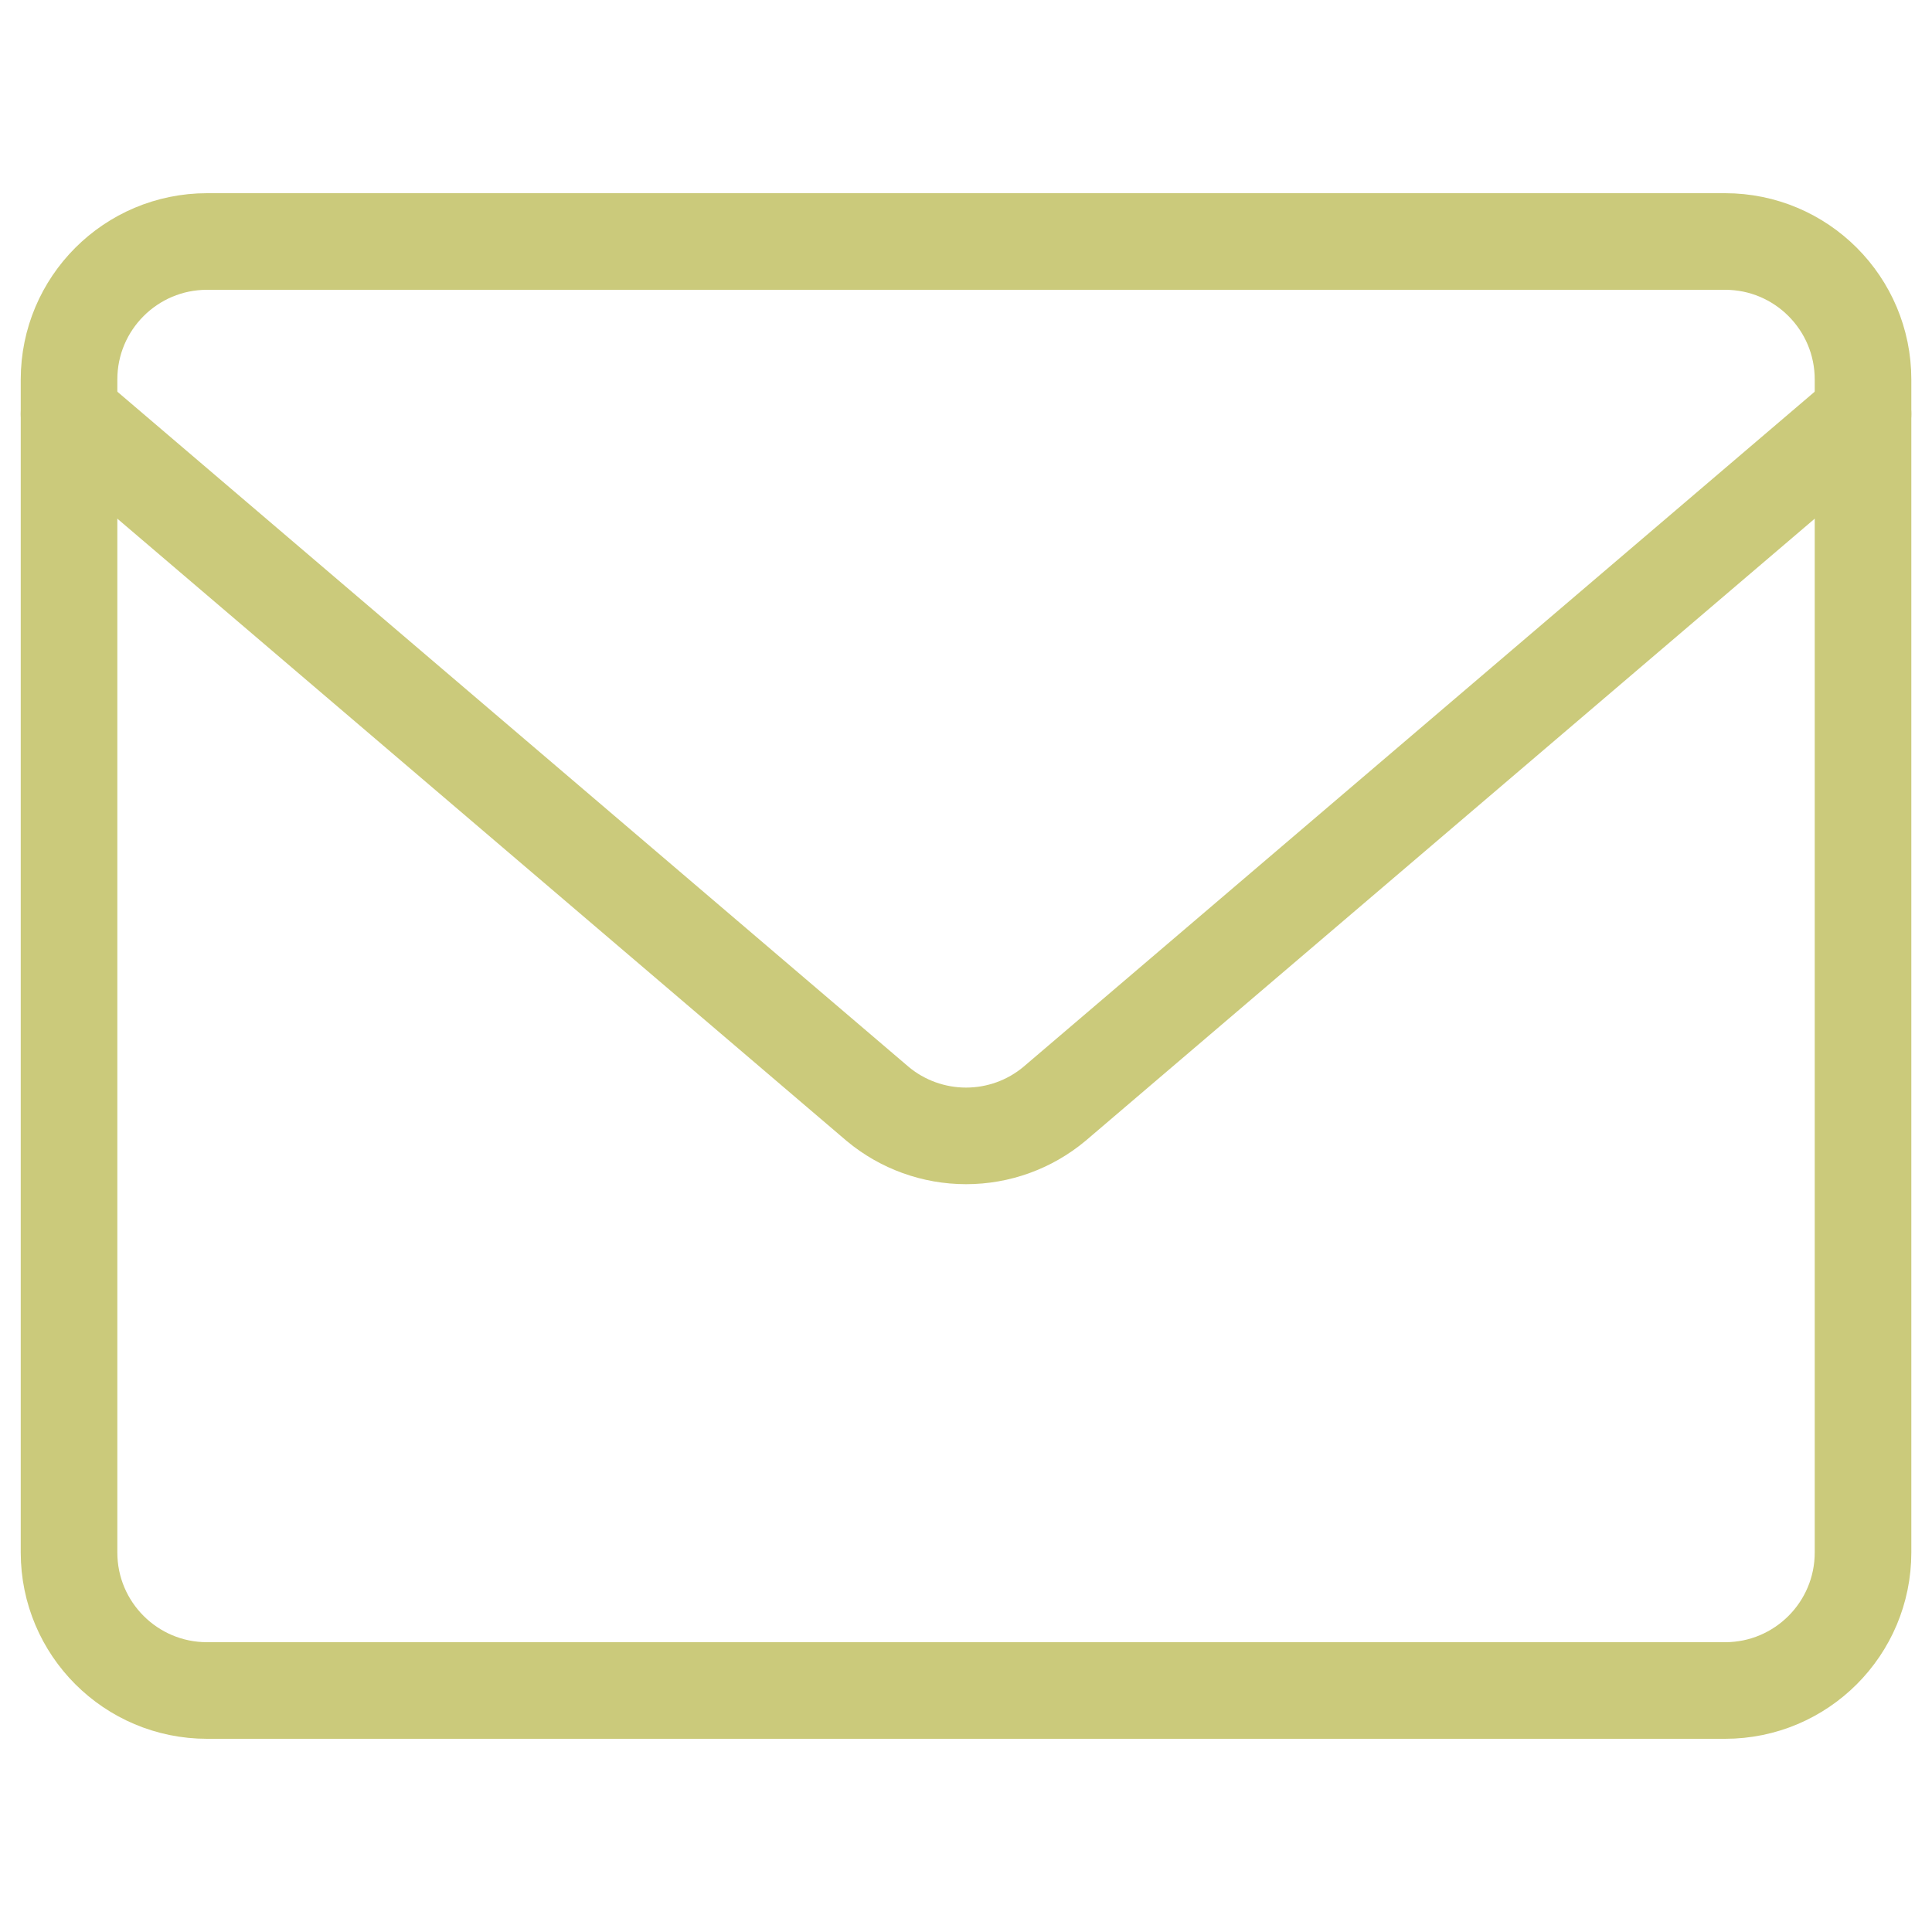
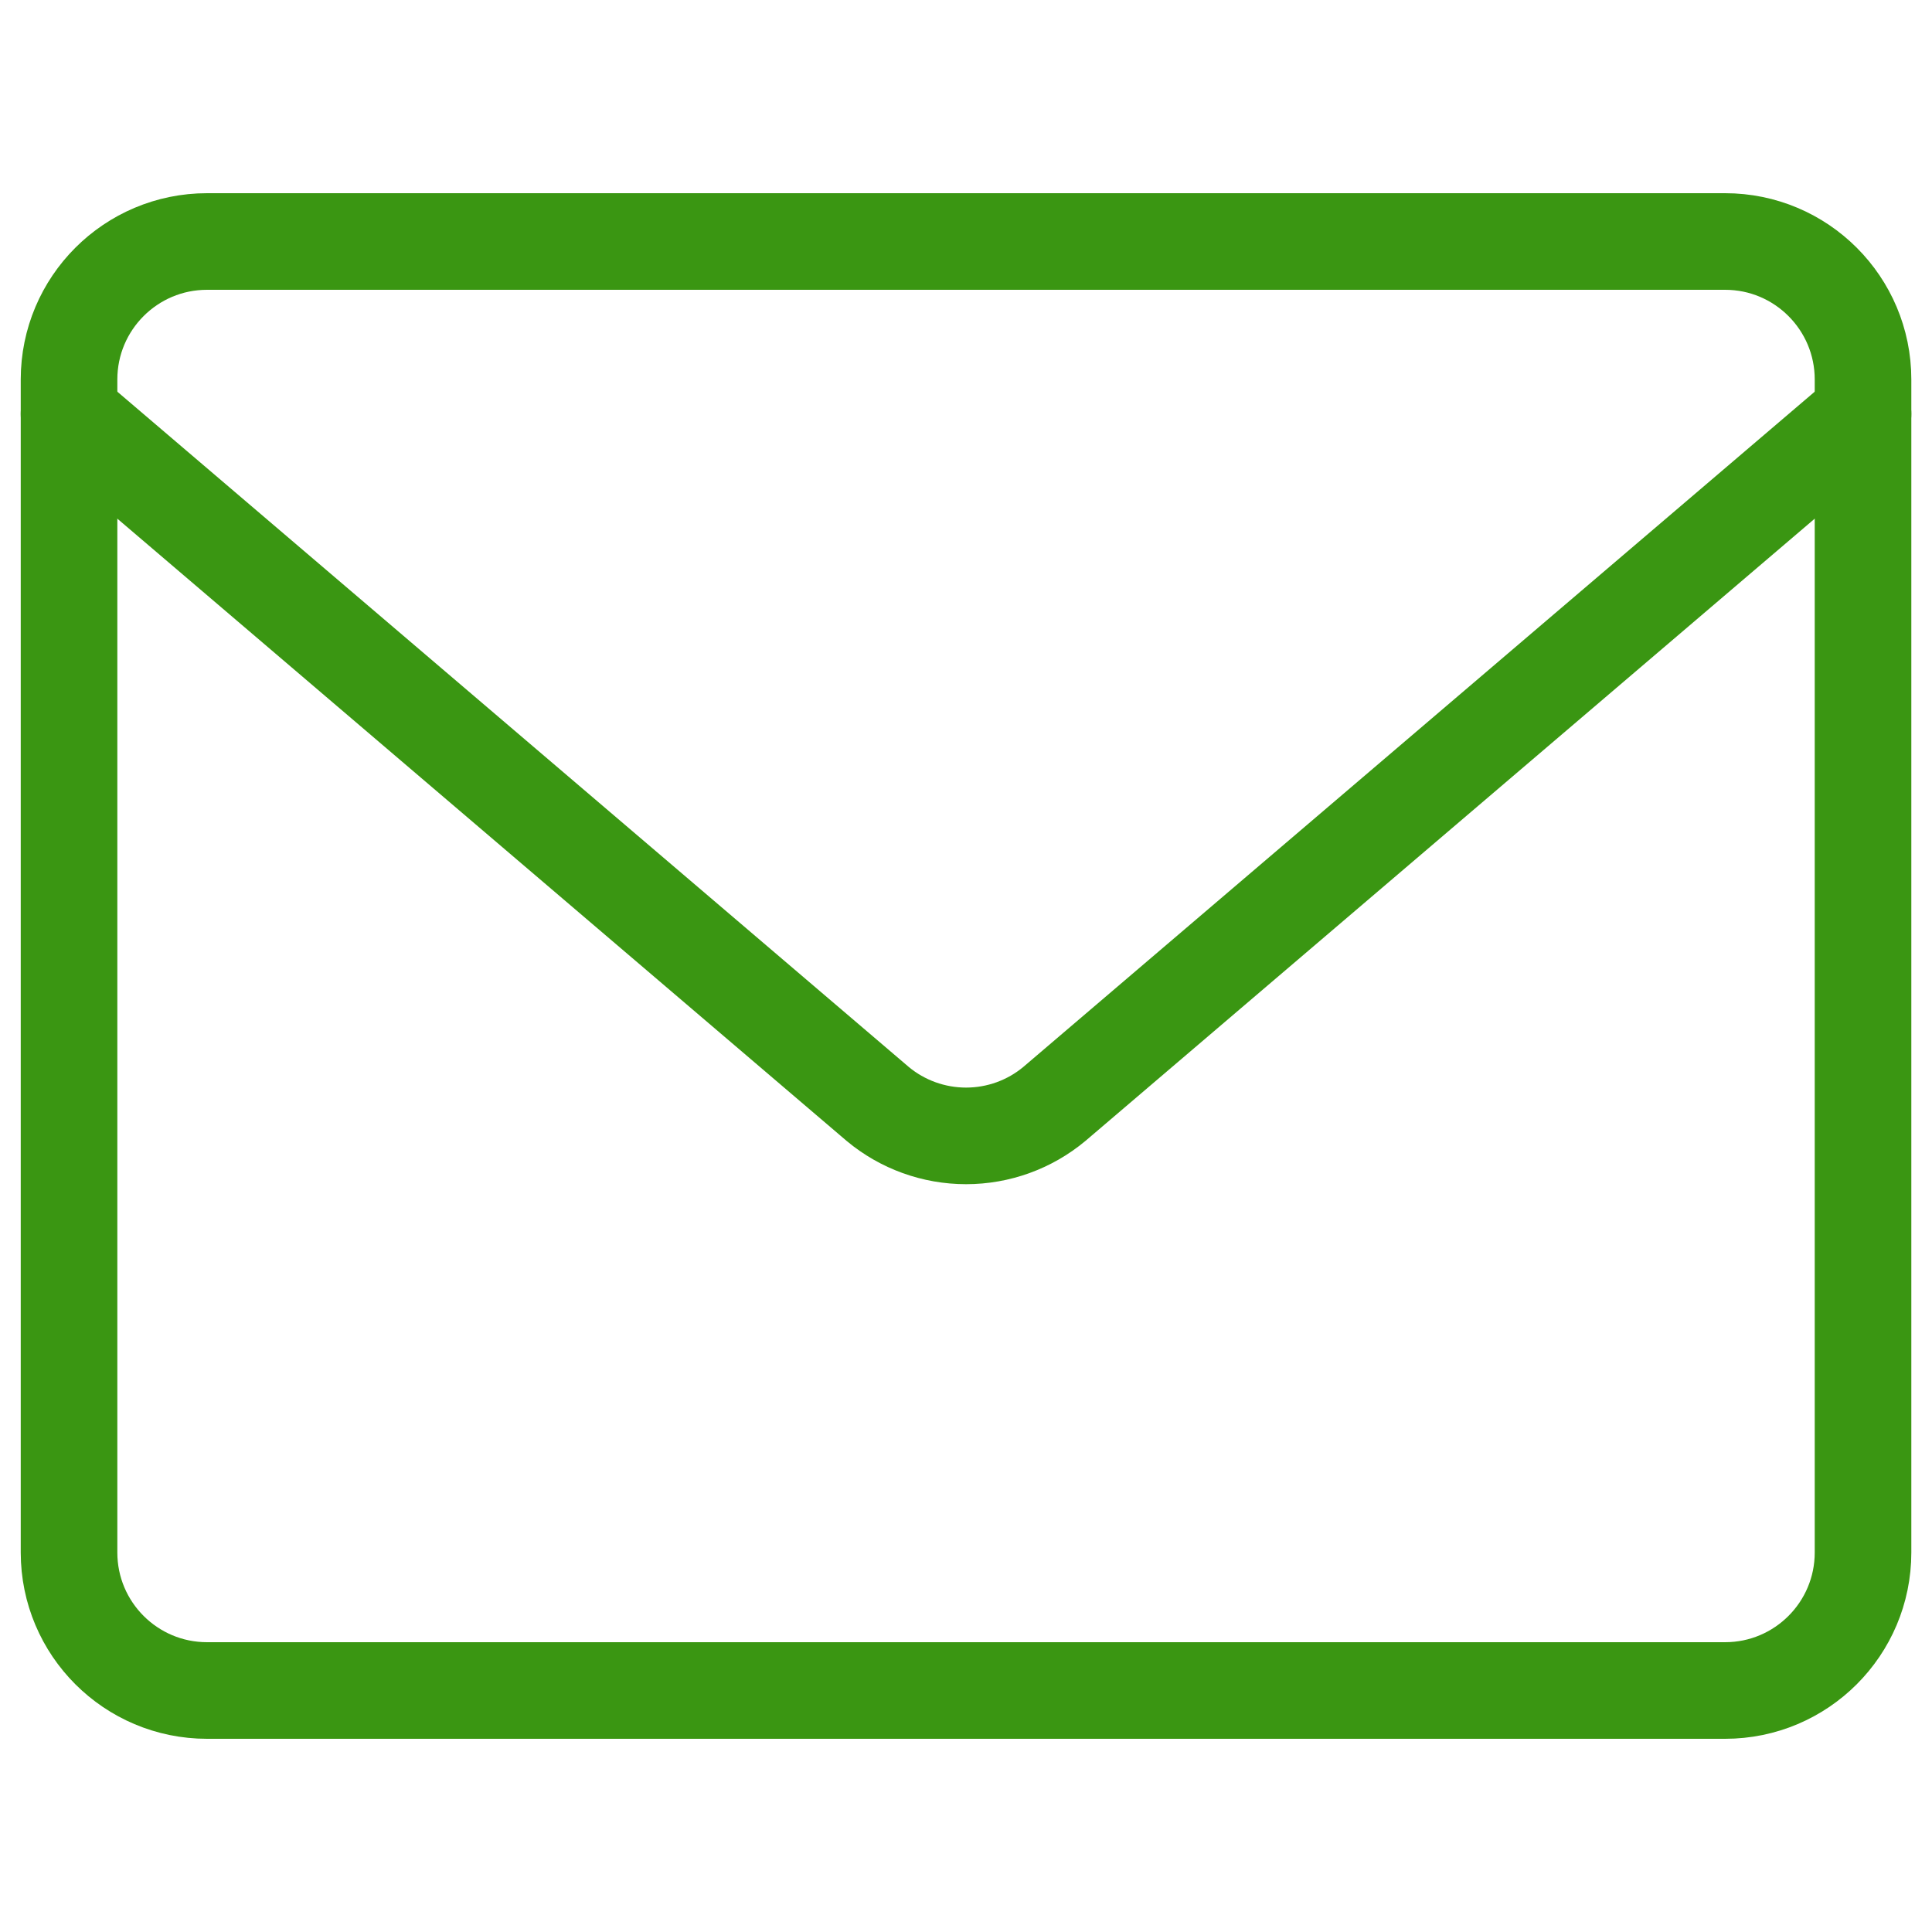
<svg xmlns="http://www.w3.org/2000/svg" width="30" height="30" viewBox="0 0 30 30" fill="none">
-   <path d="M26.787 3.75H3.215C2.032 3.75 1.072 4.709 1.072 5.893V24.107C1.072 25.291 2.032 26.25 3.215 26.25H26.787C27.97 26.25 28.929 25.291 28.929 24.107V5.893C28.929 4.709 27.97 3.75 26.787 3.75Z" stroke="#CBCA7B" stroke-width="1.5" stroke-linecap="round" stroke-linejoin="round" />
-   <path d="M1.072 6.428L13.629 17.142C14.014 17.463 14.5 17.638 15.001 17.638C15.502 17.638 15.987 17.463 16.372 17.142L28.929 6.428" stroke="#CBCA7B" stroke-width="1.5" stroke-linecap="round" stroke-linejoin="round" />
+   <path d="M26.787 3.75H3.215C2.032 3.75 1.072 4.709 1.072 5.893V24.107C1.072 25.291 2.032 26.25 3.215 26.25H26.787C27.97 26.25 28.929 25.291 28.929 24.107V5.893C28.929 4.709 27.97 3.75 26.787 3.75Z" stroke="#3A9612" stroke-width="1.5" stroke-linecap="round" stroke-linejoin="round" />
+   <path d="M1.072 6.428L13.629 17.142C14.014 17.463 14.5 17.638 15.001 17.638C15.502 17.638 15.987 17.463 16.372 17.142L28.929 6.428" stroke="#3A9612" stroke-width="1.5" stroke-linecap="round" stroke-linejoin="round" />
</svg>
